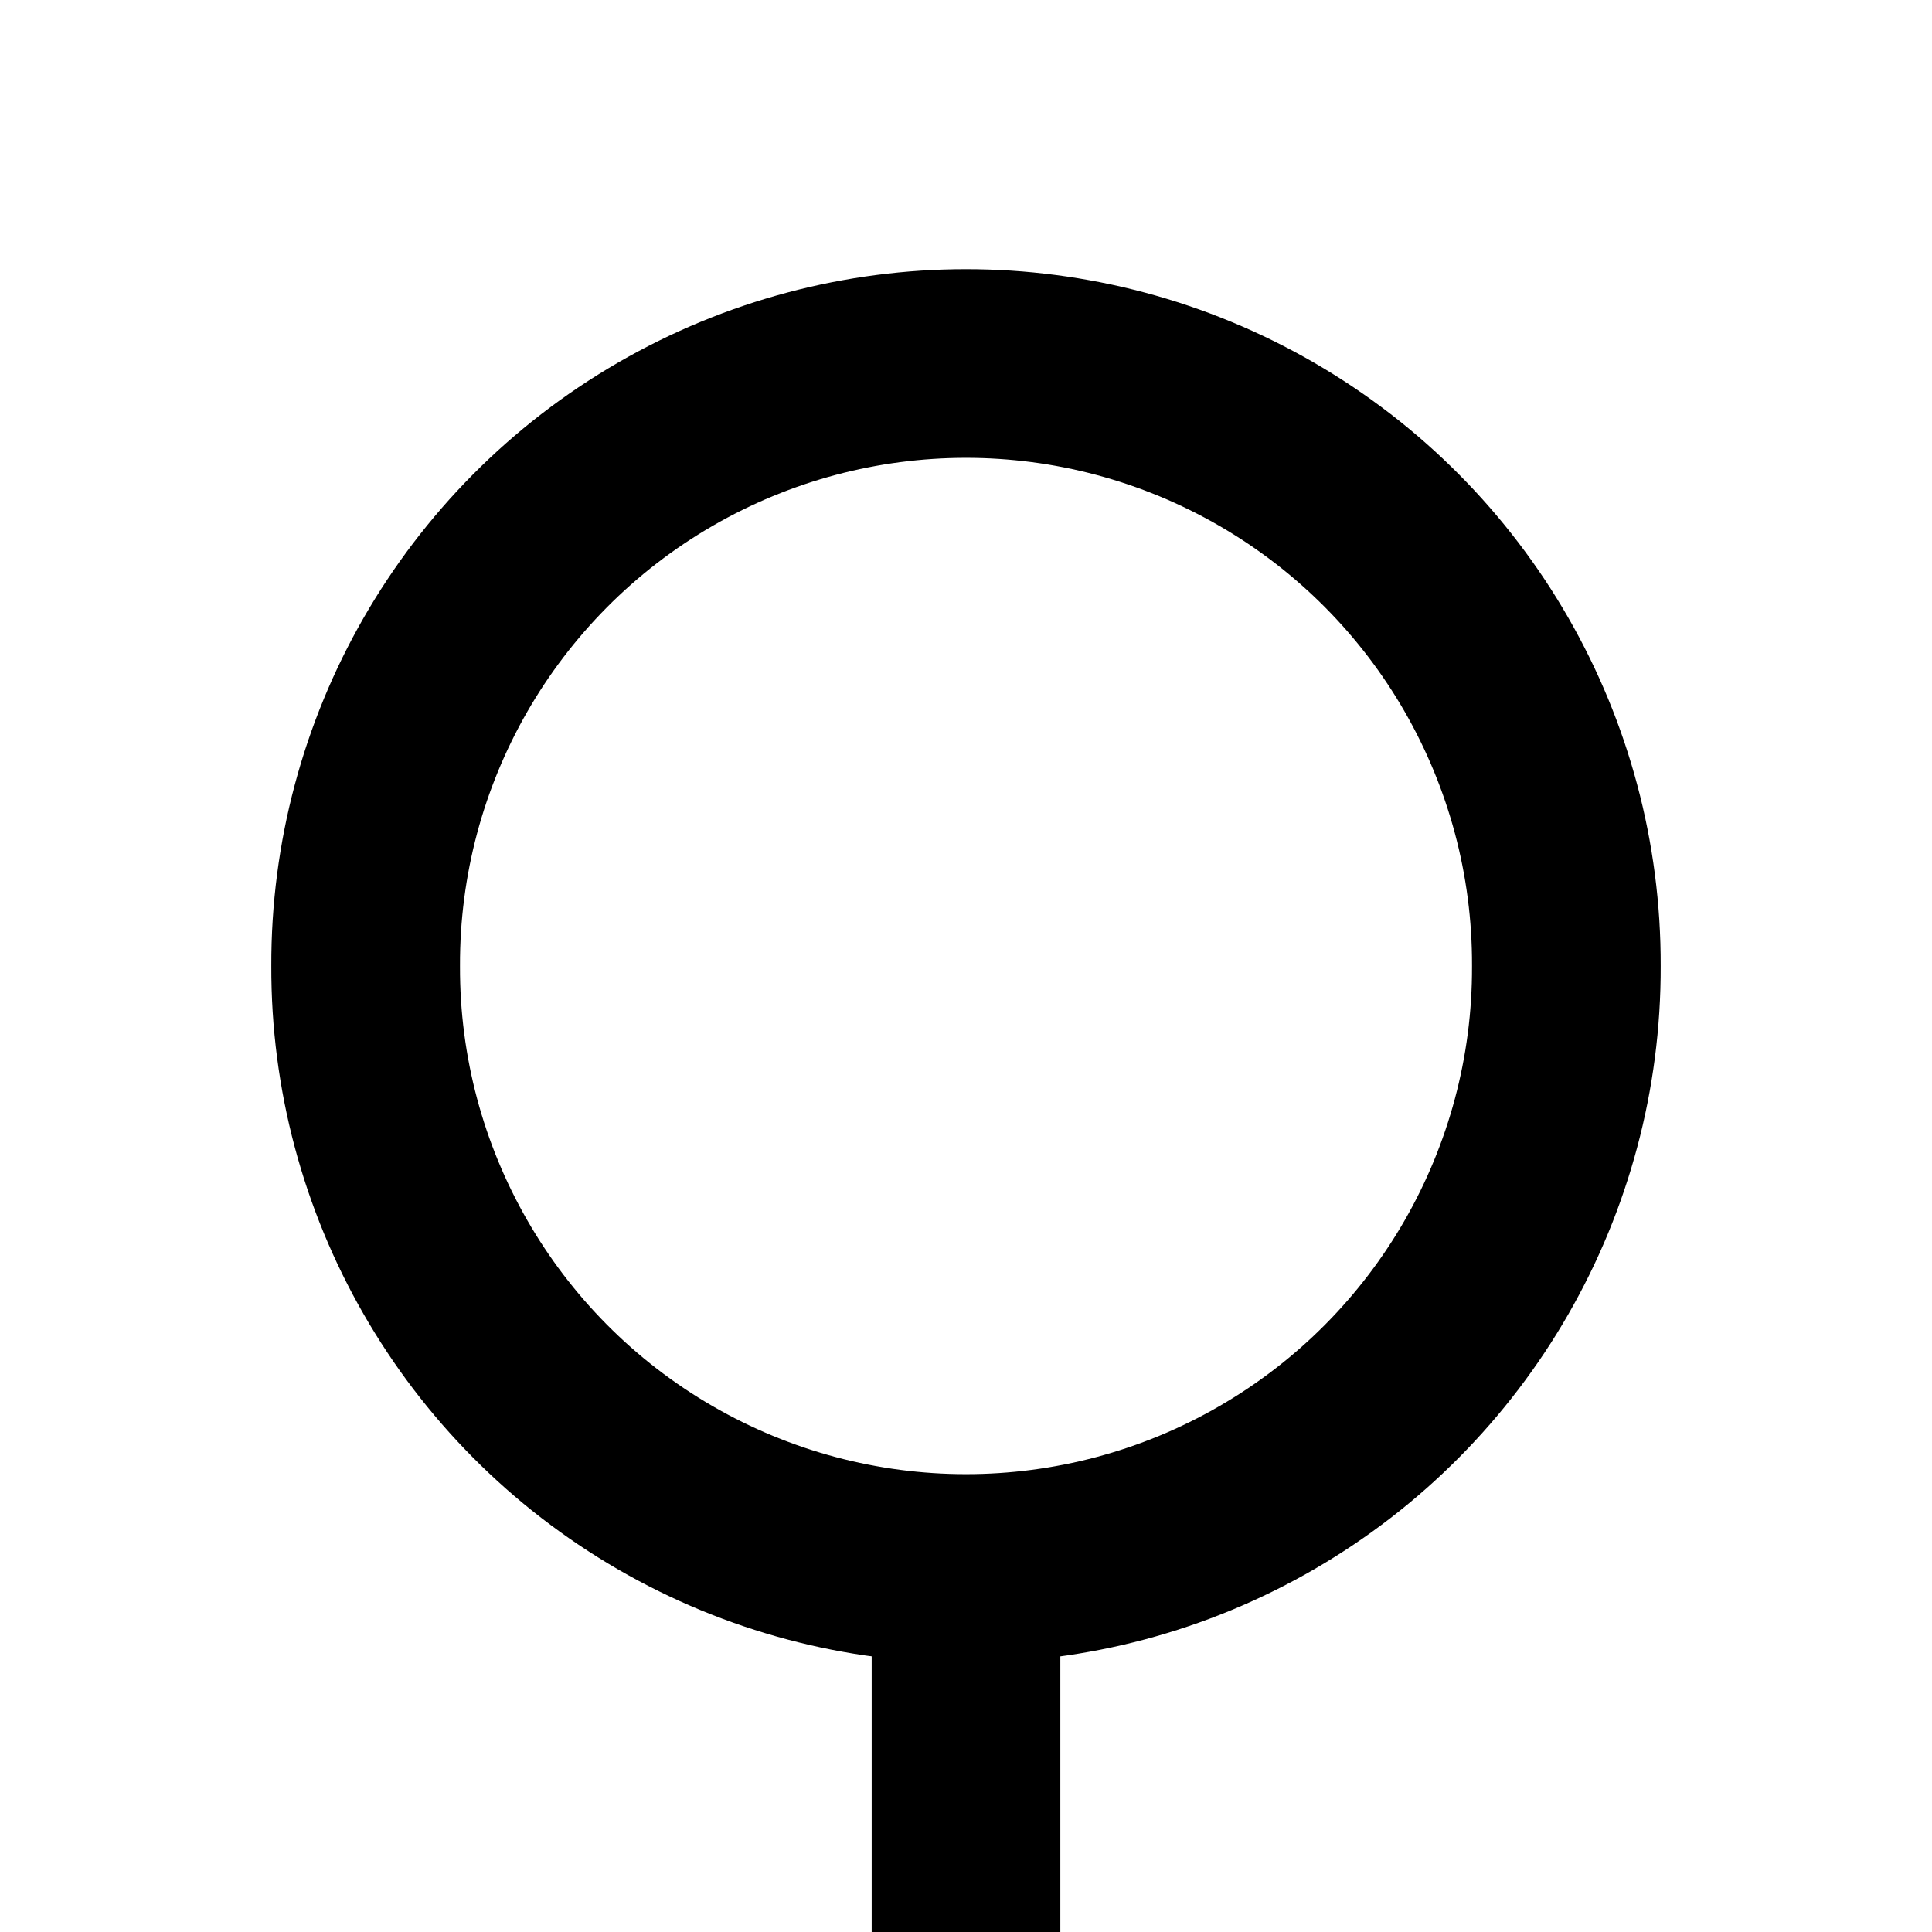
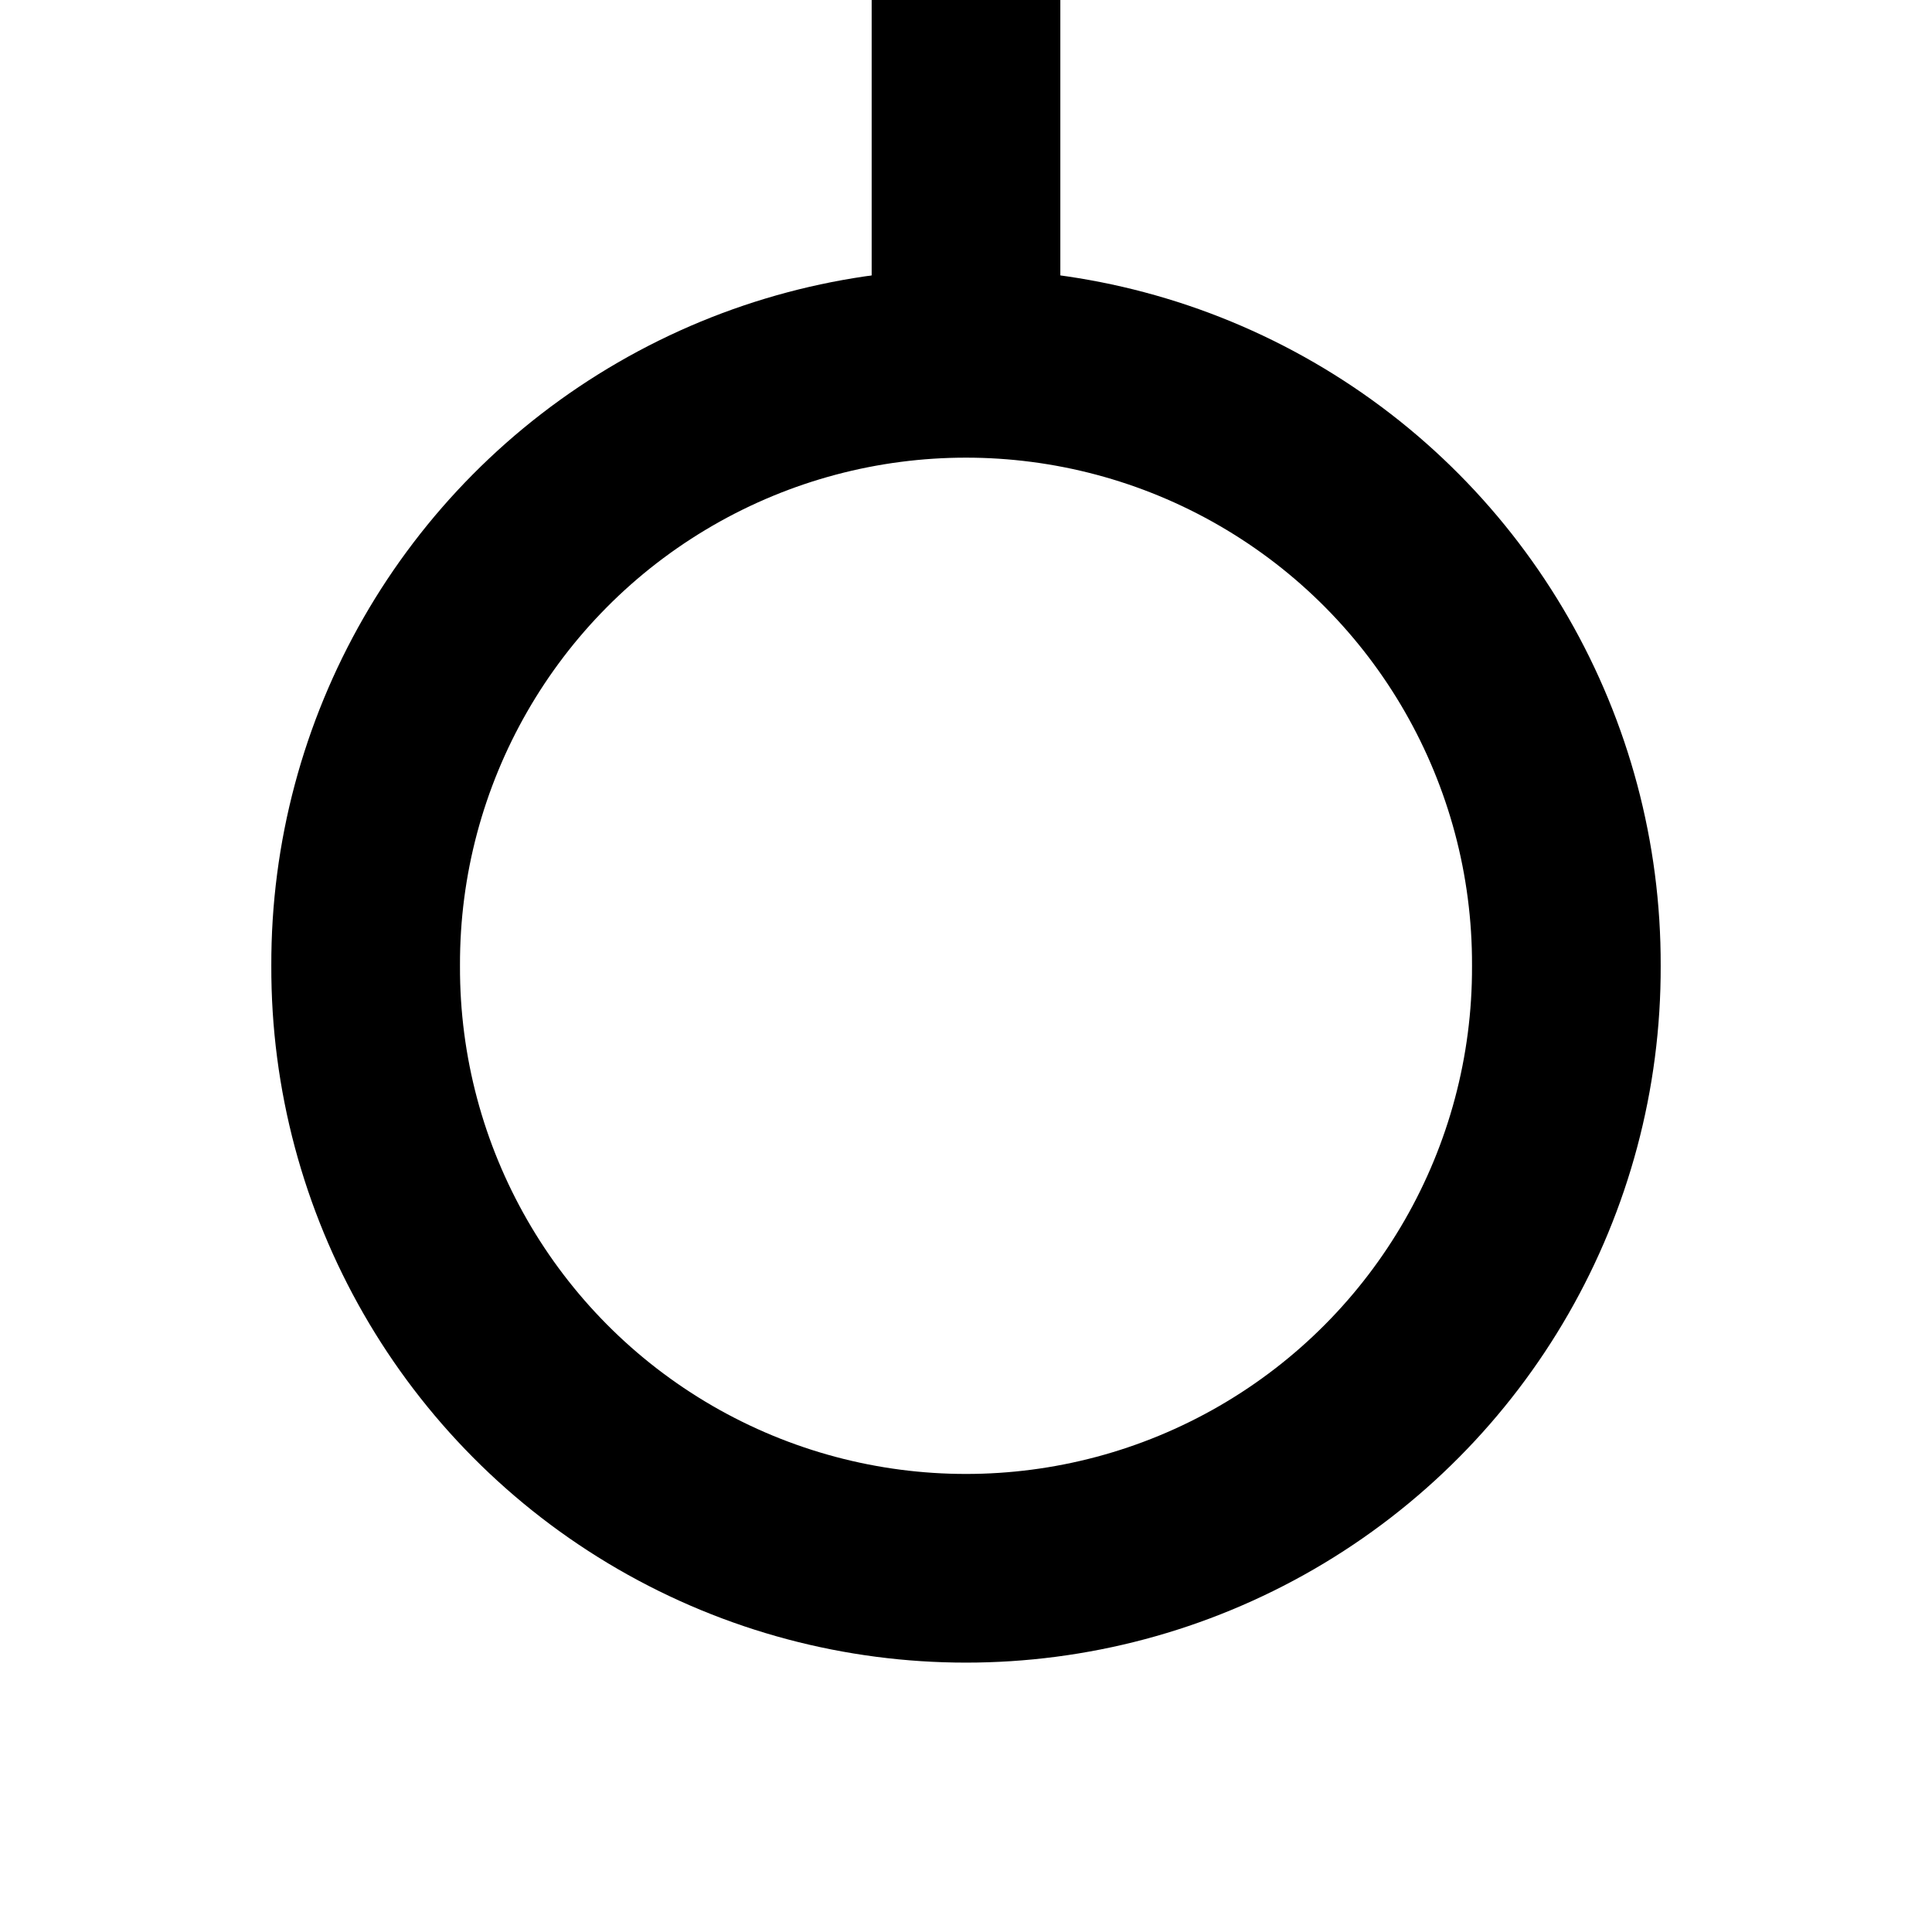
<svg xmlns="http://www.w3.org/2000/svg" width="256" height="256" id="svg2" version="1.1">
  <defs id="defs4" />
  <g id="layer1" transform="translate(0,-796.3622)">
-     <path style="fill:none;stroke:#000000;stroke-opacity:1;stroke-width:25;stroke-miterlimit:4;stroke-dasharray:none" id="path2995" d="m 224.759,159.783 a 79.55,79.55 0 1 1 -159.099,0 79.55,79.55 0 1 1 159.099,0 z" transform="translate(-17.20943,764.5792)" />
-     <path style="fill:none;stroke:#000000;stroke-width:25;stroke-linecap:butt;stroke-linejoin:miter;stroke-miterlimit:4;stroke-opacity:1;stroke-dasharray:none" d="m 128,1014.75 0,37.636" id="path3773" />
+     <path style="fill:none;stroke:#000000;stroke-width:25;stroke-miterlimit:4;stroke-opacity:1;stroke-dasharray:none" id="path2995" d="m 224.759,159.783 a 79.55,79.55 0 1 1 -159.099,0 79.55,79.55 0 1 1 159.099,0 z" transform="matrix(-1,0,0,-1,273.2094,1084.119)" />
+     <path style="fill:none;stroke:#000000;stroke-width:25;stroke-linecap:butt;stroke-linejoin:miter;stroke-miterlimit:4;stroke-opacity:1;stroke-dasharray:none" d="m 128,833.949 0,-37.636" id="path3773" />
  </g>
</svg>
